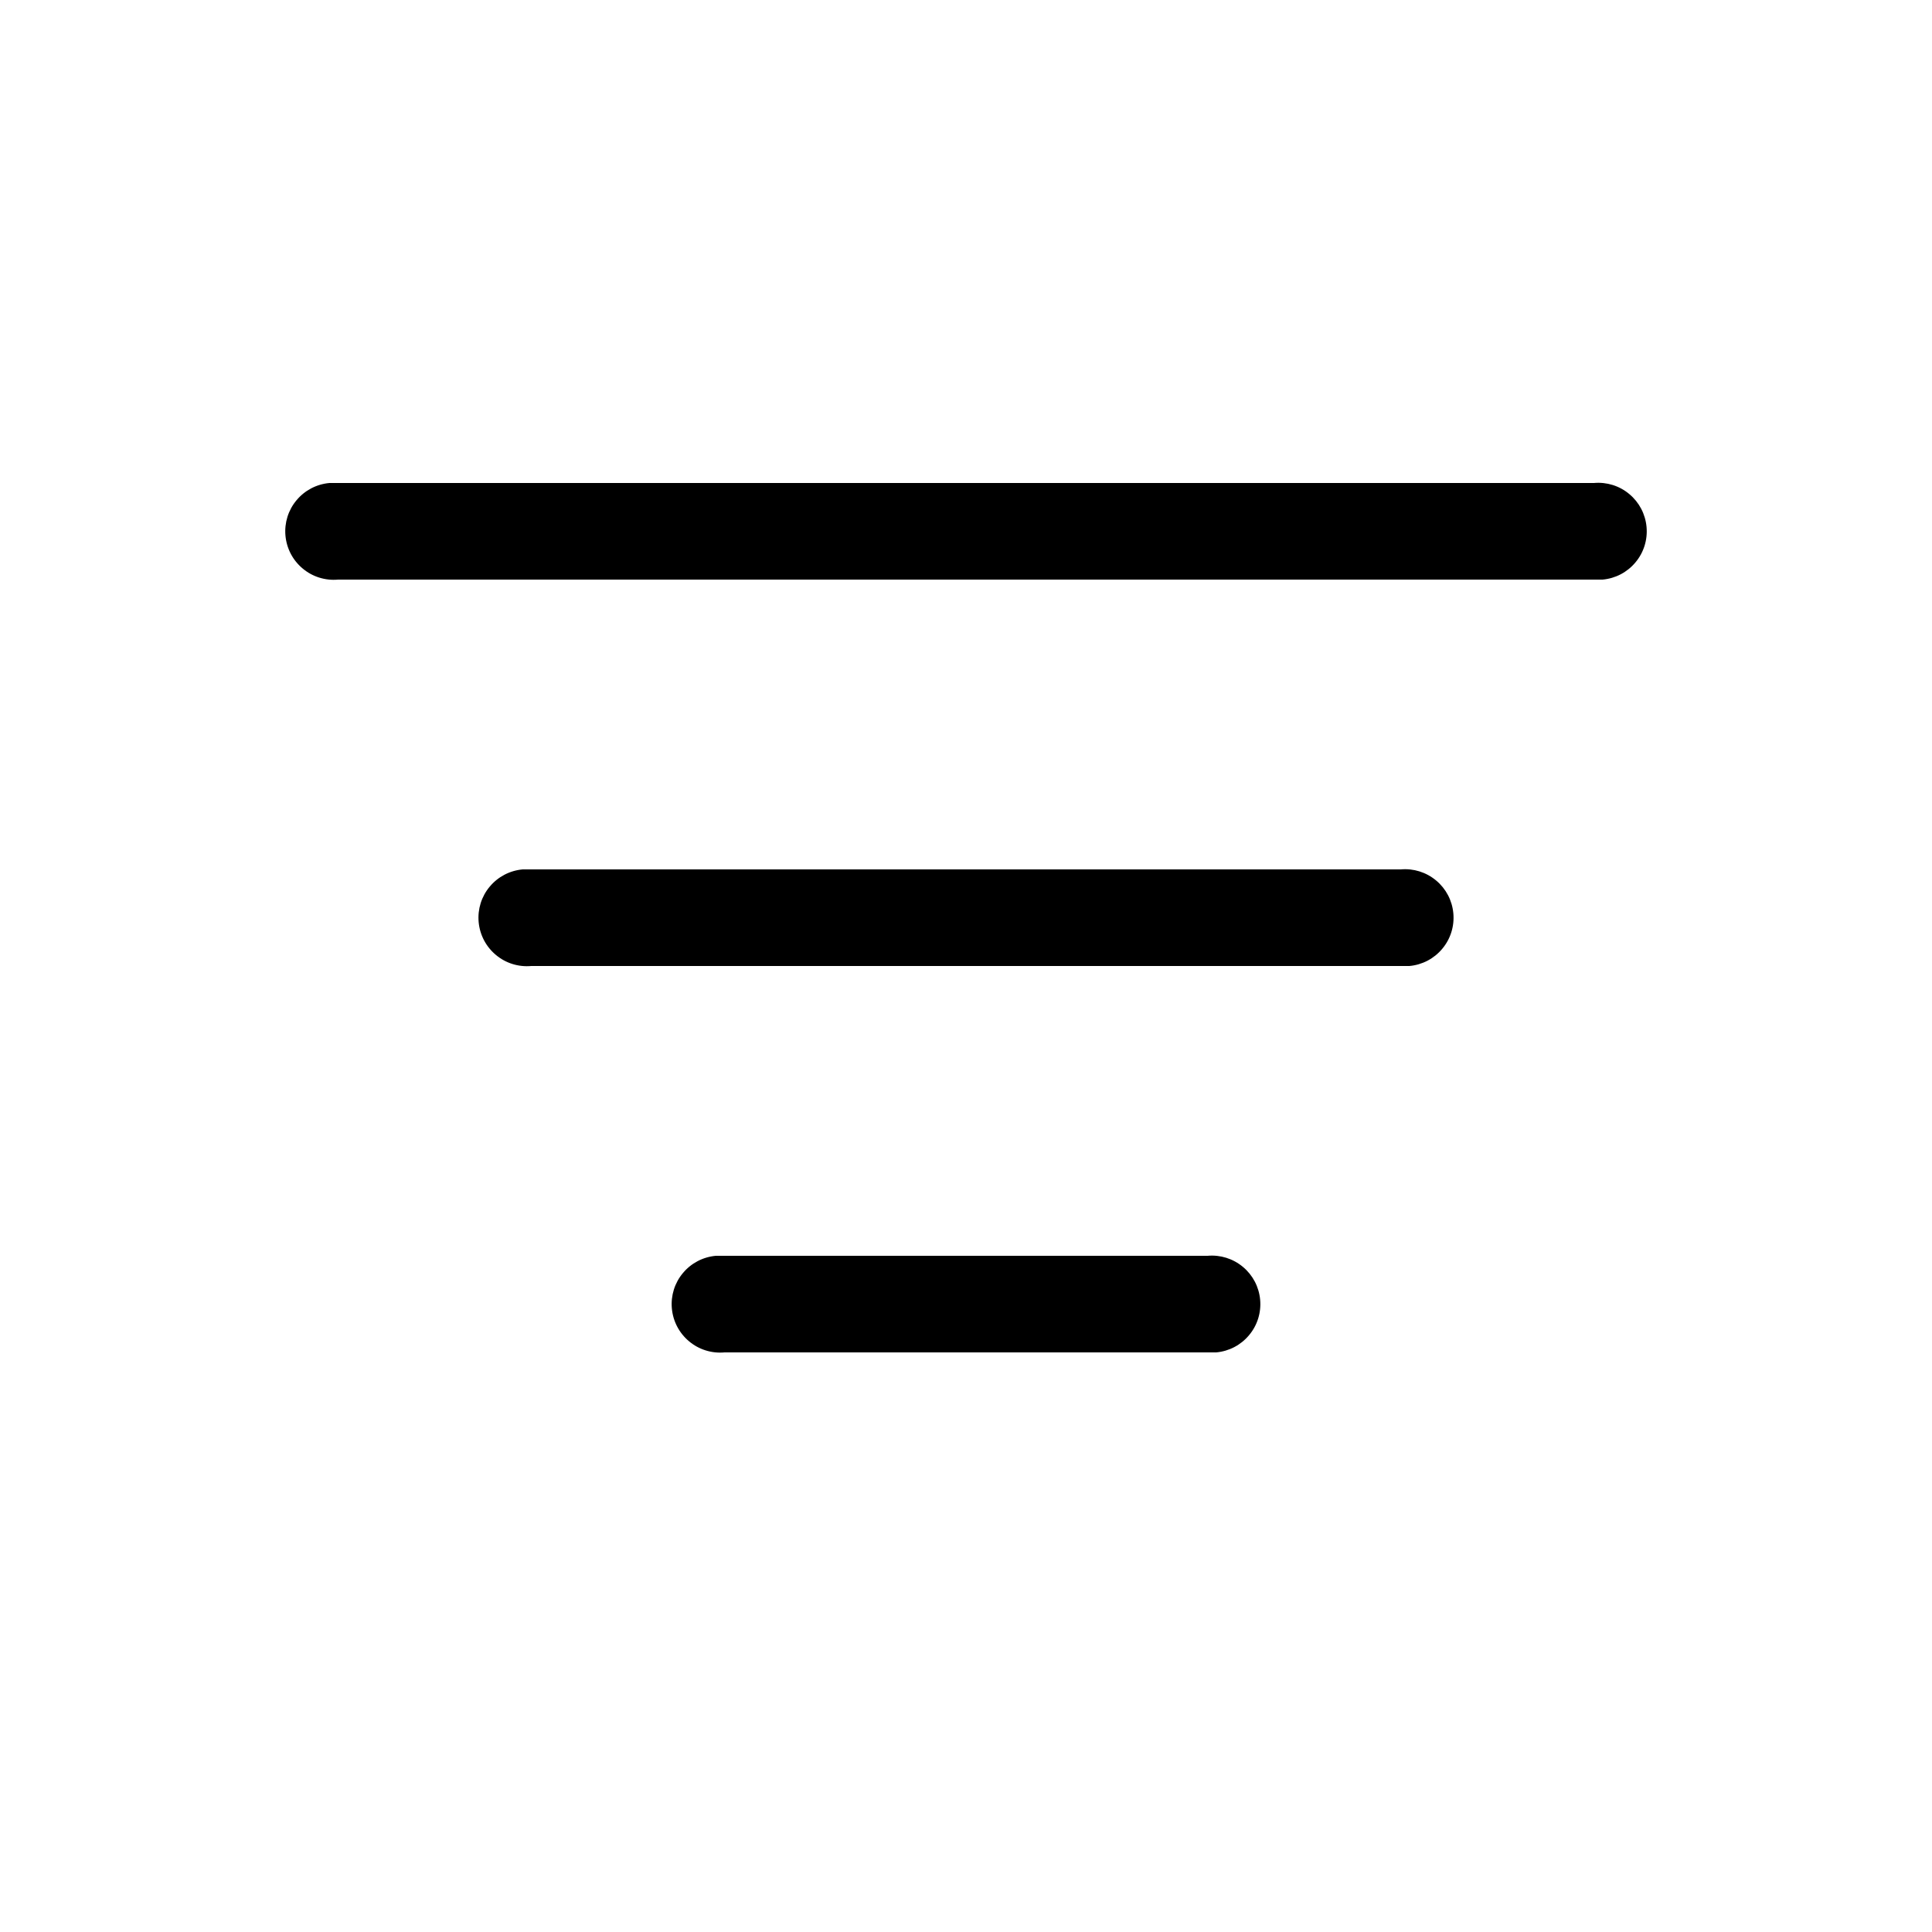
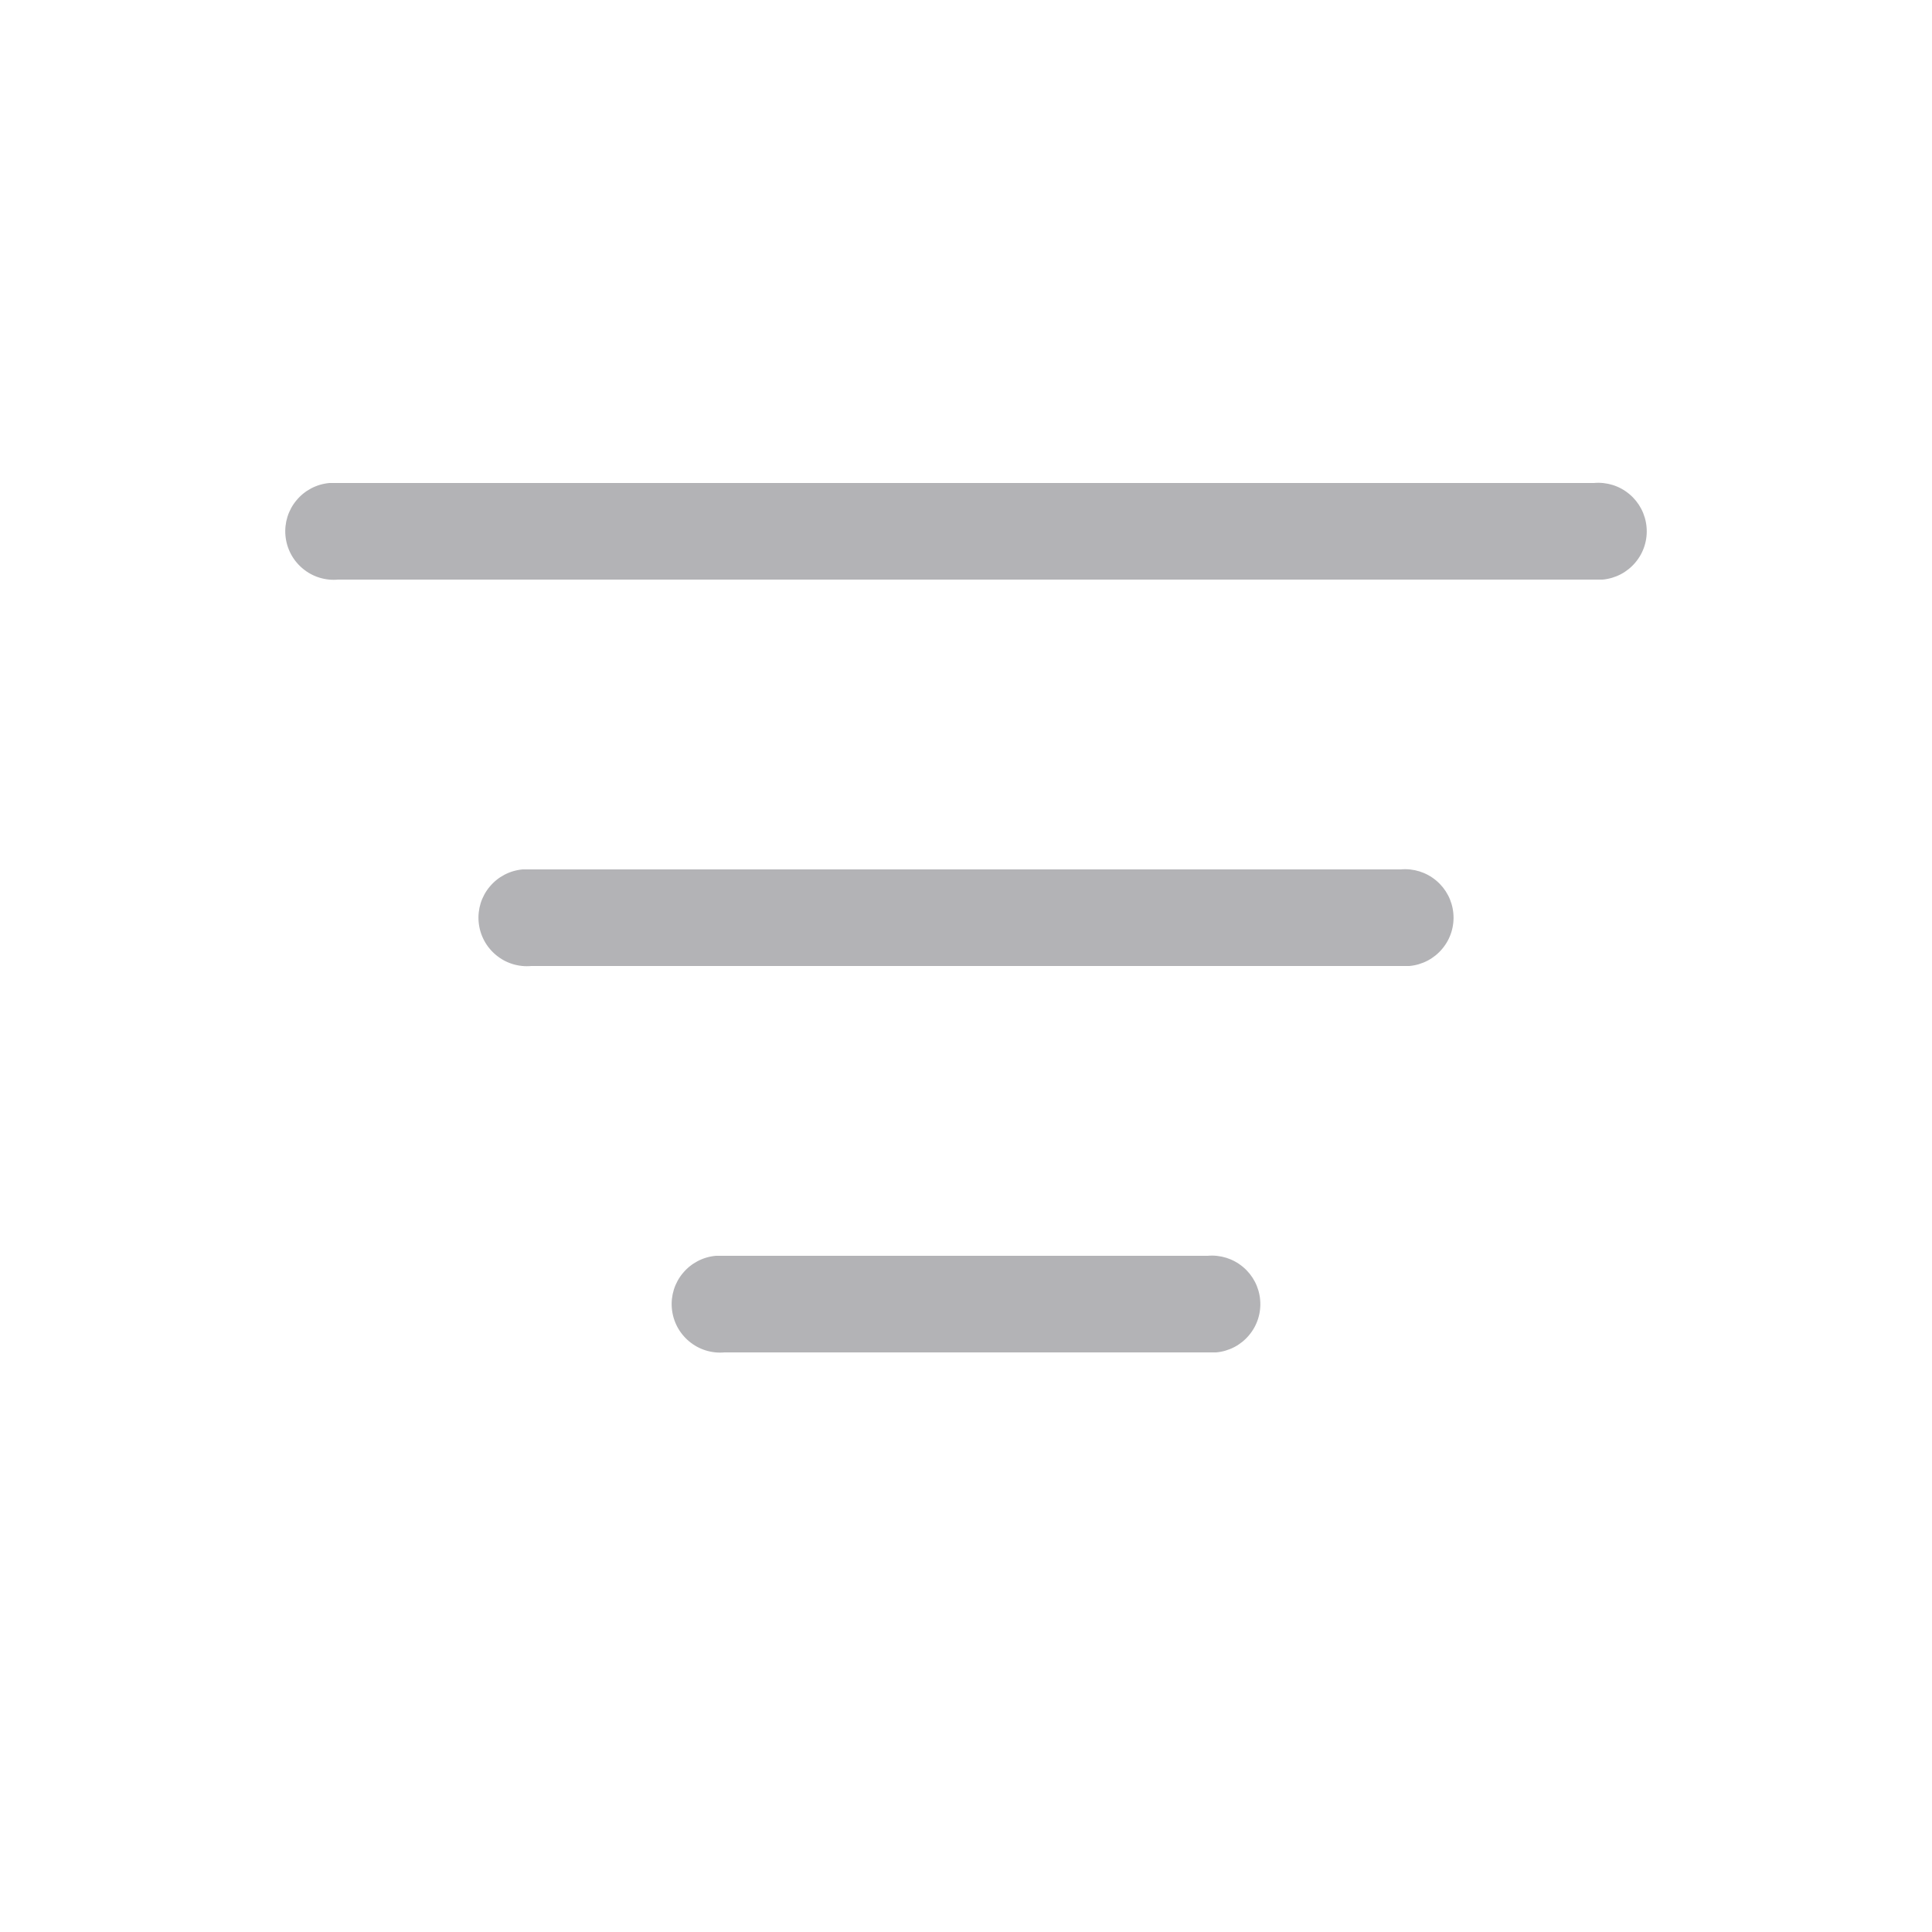
<svg xmlns="http://www.w3.org/2000/svg" width="20" height="20" viewBox="0 0 20 20" fill="none">
-   <path d="M7.5 13H12.5C12.633 12.988 12.764 13.029 12.867 13.115C12.969 13.2 13.033 13.322 13.045 13.455C13.057 13.588 13.016 13.72 12.93 13.822C12.845 13.924 12.723 13.988 12.59 14H7.5C7.367 14.012 7.235 13.971 7.133 13.885C7.031 13.8 6.967 13.678 6.955 13.545C6.943 13.412 6.984 13.28 7.07 13.178C7.155 13.076 7.277 13.012 7.41 13H12.5H7.5ZM5.5 9H14.5C14.633 8.988 14.764 9.029 14.867 9.115C14.969 9.2 15.033 9.322 15.045 9.455C15.057 9.588 15.016 9.72 14.93 9.822C14.845 9.924 14.723 9.988 14.59 10H5.5C5.367 10.012 5.235 9.971 5.133 9.885C5.031 9.8 4.967 9.678 4.955 9.545C4.943 9.412 4.984 9.28 5.07 9.178C5.155 9.076 5.277 9.012 5.41 9H14.5H5.5ZM3.5 5H16.5C16.633 4.988 16.765 5.029 16.867 5.115C16.969 5.2 17.033 5.322 17.045 5.455C17.057 5.588 17.016 5.72 16.93 5.822C16.845 5.924 16.723 5.988 16.59 6H3.5C3.367 6.012 3.235 5.971 3.133 5.885C3.031 5.8 2.967 5.678 2.955 5.545C2.943 5.412 2.984 5.28 3.07 5.178C3.155 5.076 3.277 5.012 3.41 5H16.5H3.5Z" fill="black" />
+   <path d="M7.5 13H12.5C12.633 12.988 12.764 13.029 12.867 13.115C12.969 13.2 13.033 13.322 13.045 13.455C13.057 13.588 13.016 13.72 12.93 13.822C12.845 13.924 12.723 13.988 12.59 14H7.5C7.367 14.012 7.235 13.971 7.133 13.885C7.031 13.8 6.967 13.678 6.955 13.545C6.943 13.412 6.984 13.28 7.07 13.178C7.155 13.076 7.277 13.012 7.41 13H12.5H7.5ZM5.5 9H14.5C14.633 8.988 14.764 9.029 14.867 9.115C14.969 9.2 15.033 9.322 15.045 9.455C15.057 9.588 15.016 9.72 14.93 9.822C14.845 9.924 14.723 9.988 14.59 10H5.5C5.367 10.012 5.235 9.971 5.133 9.885C5.031 9.8 4.967 9.678 4.955 9.545C4.943 9.412 4.984 9.28 5.07 9.178C5.155 9.076 5.277 9.012 5.41 9H14.5H5.5ZM3.5 5H16.5C16.633 4.988 16.765 5.029 16.867 5.115C16.969 5.2 17.033 5.322 17.045 5.455C17.057 5.588 17.016 5.72 16.93 5.822C16.845 5.924 16.723 5.988 16.59 6H3.5C3.367 6.012 3.235 5.971 3.133 5.885C3.031 5.8 2.967 5.678 2.955 5.545C2.943 5.412 2.984 5.28 3.07 5.178C3.155 5.076 3.277 5.012 3.41 5H16.5H3.5Z" fill="#b3b3b6" />
</svg>
